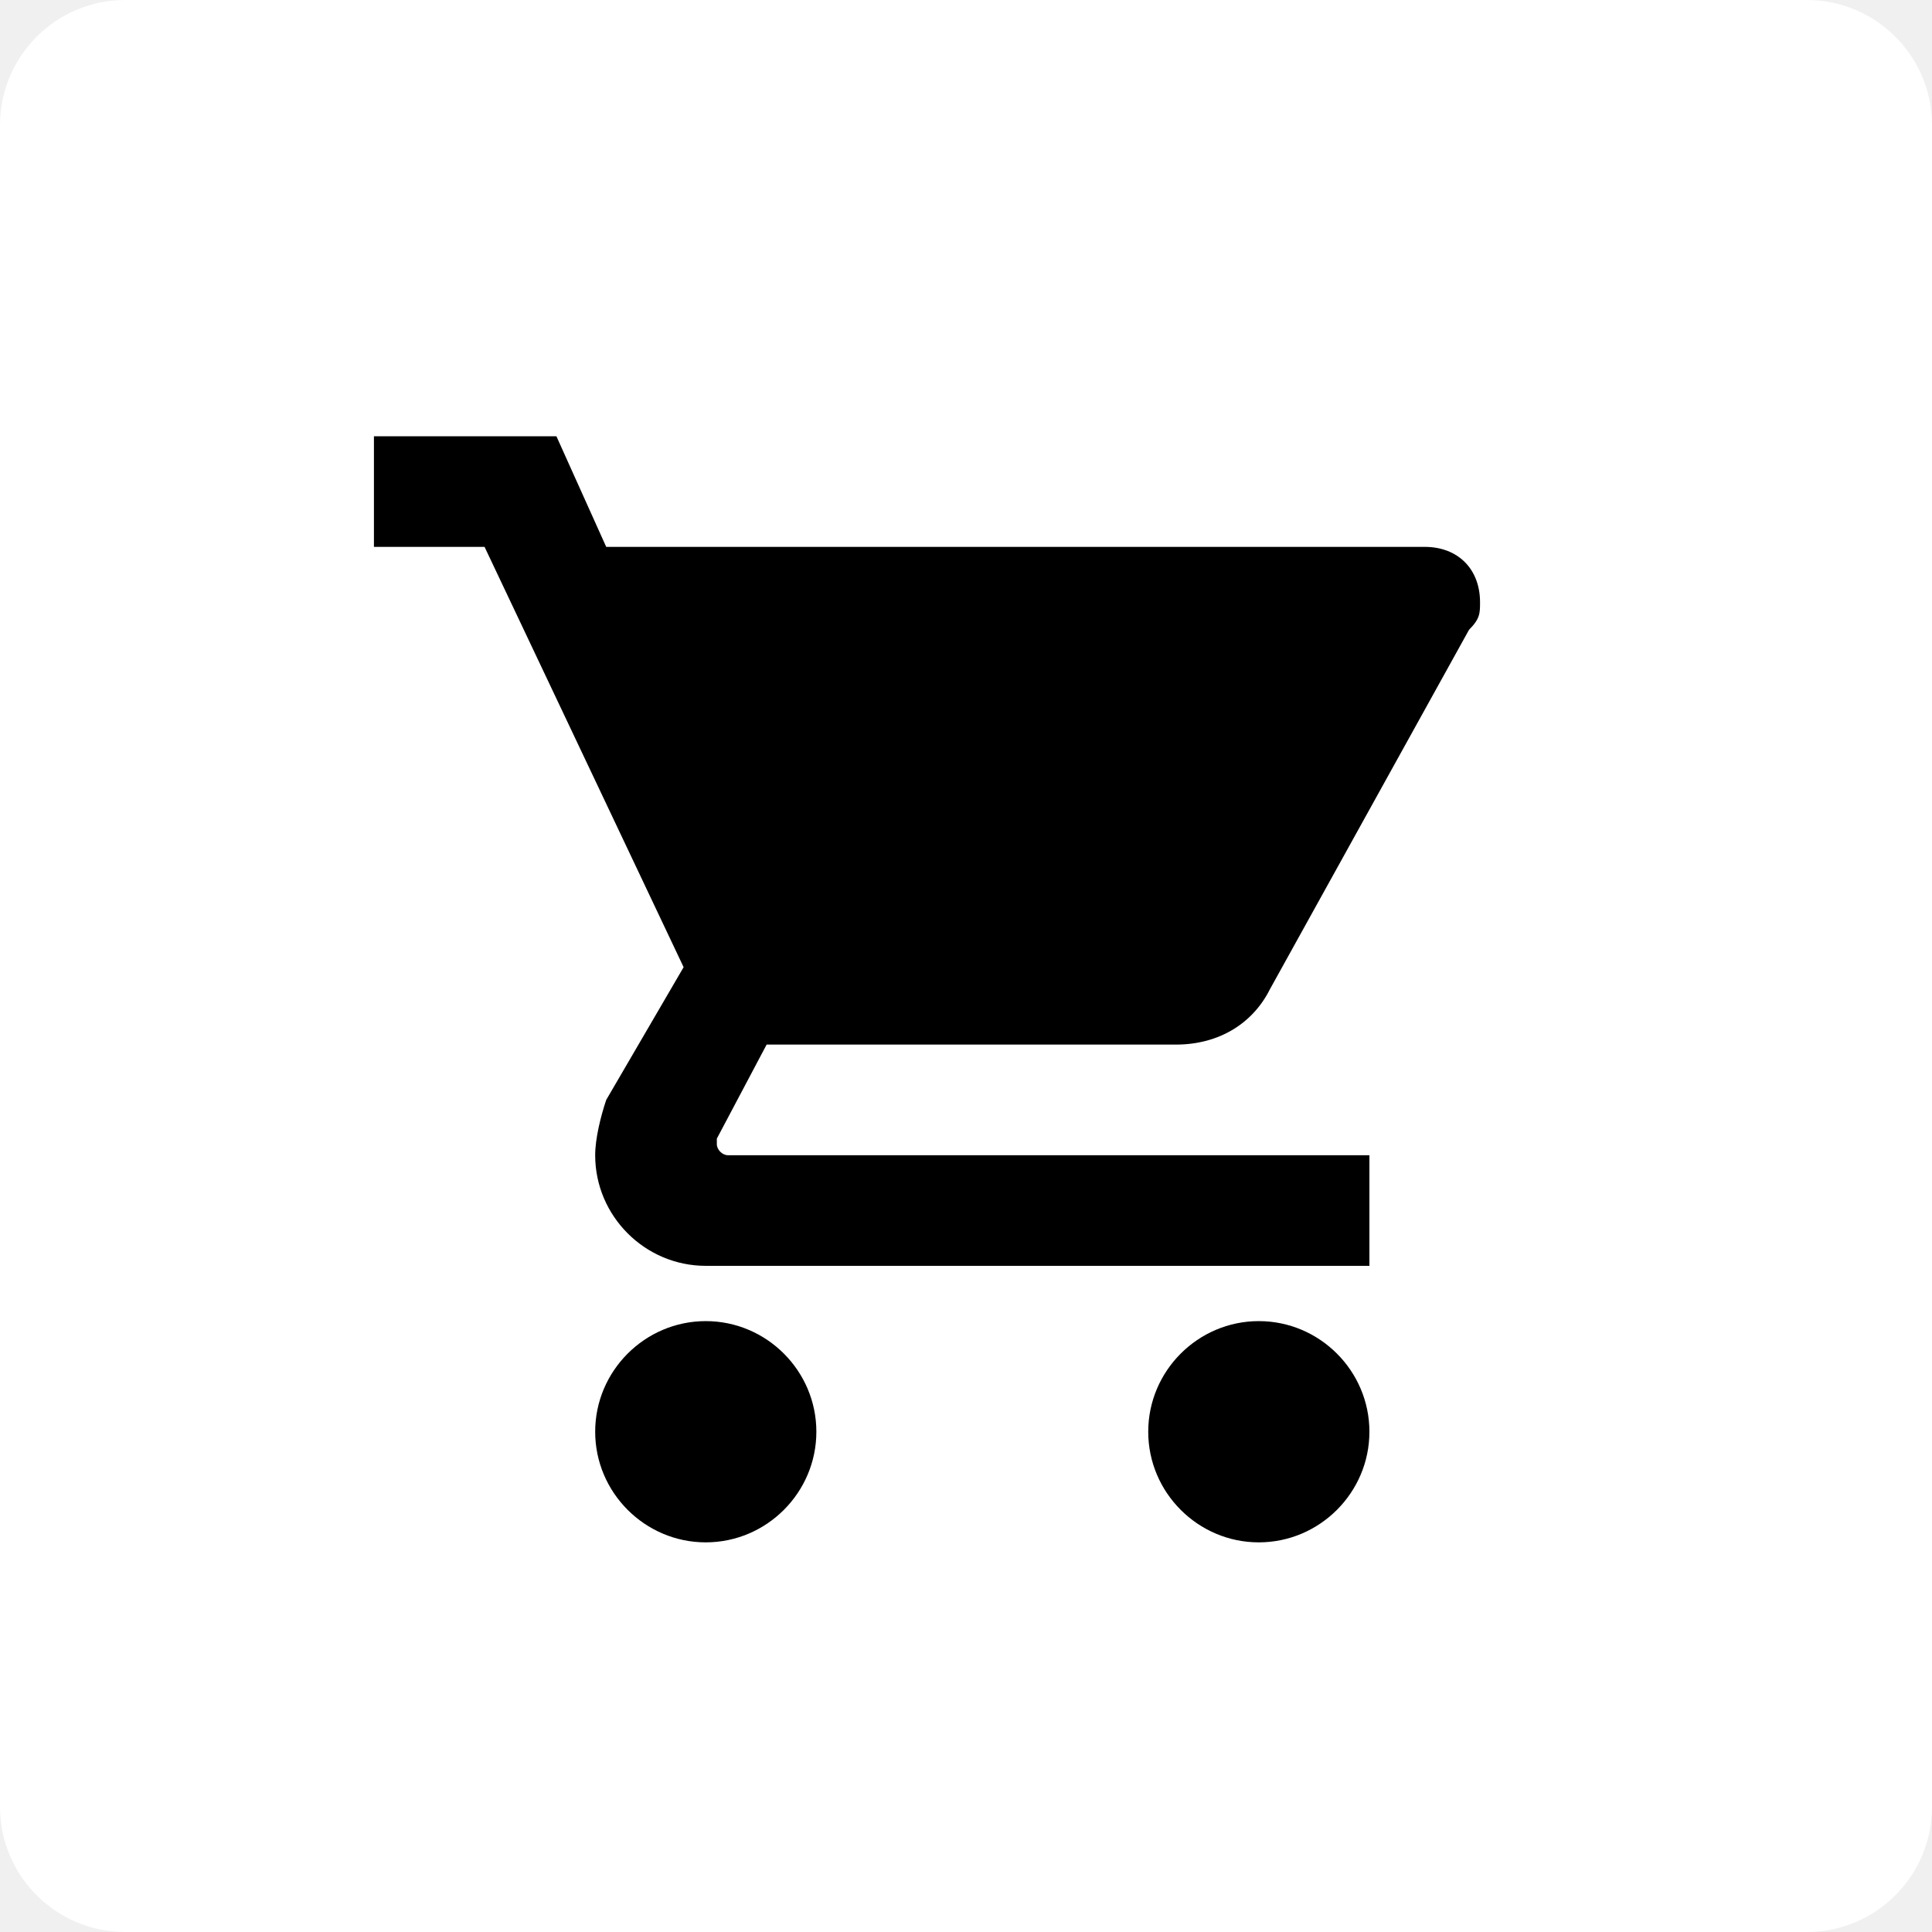
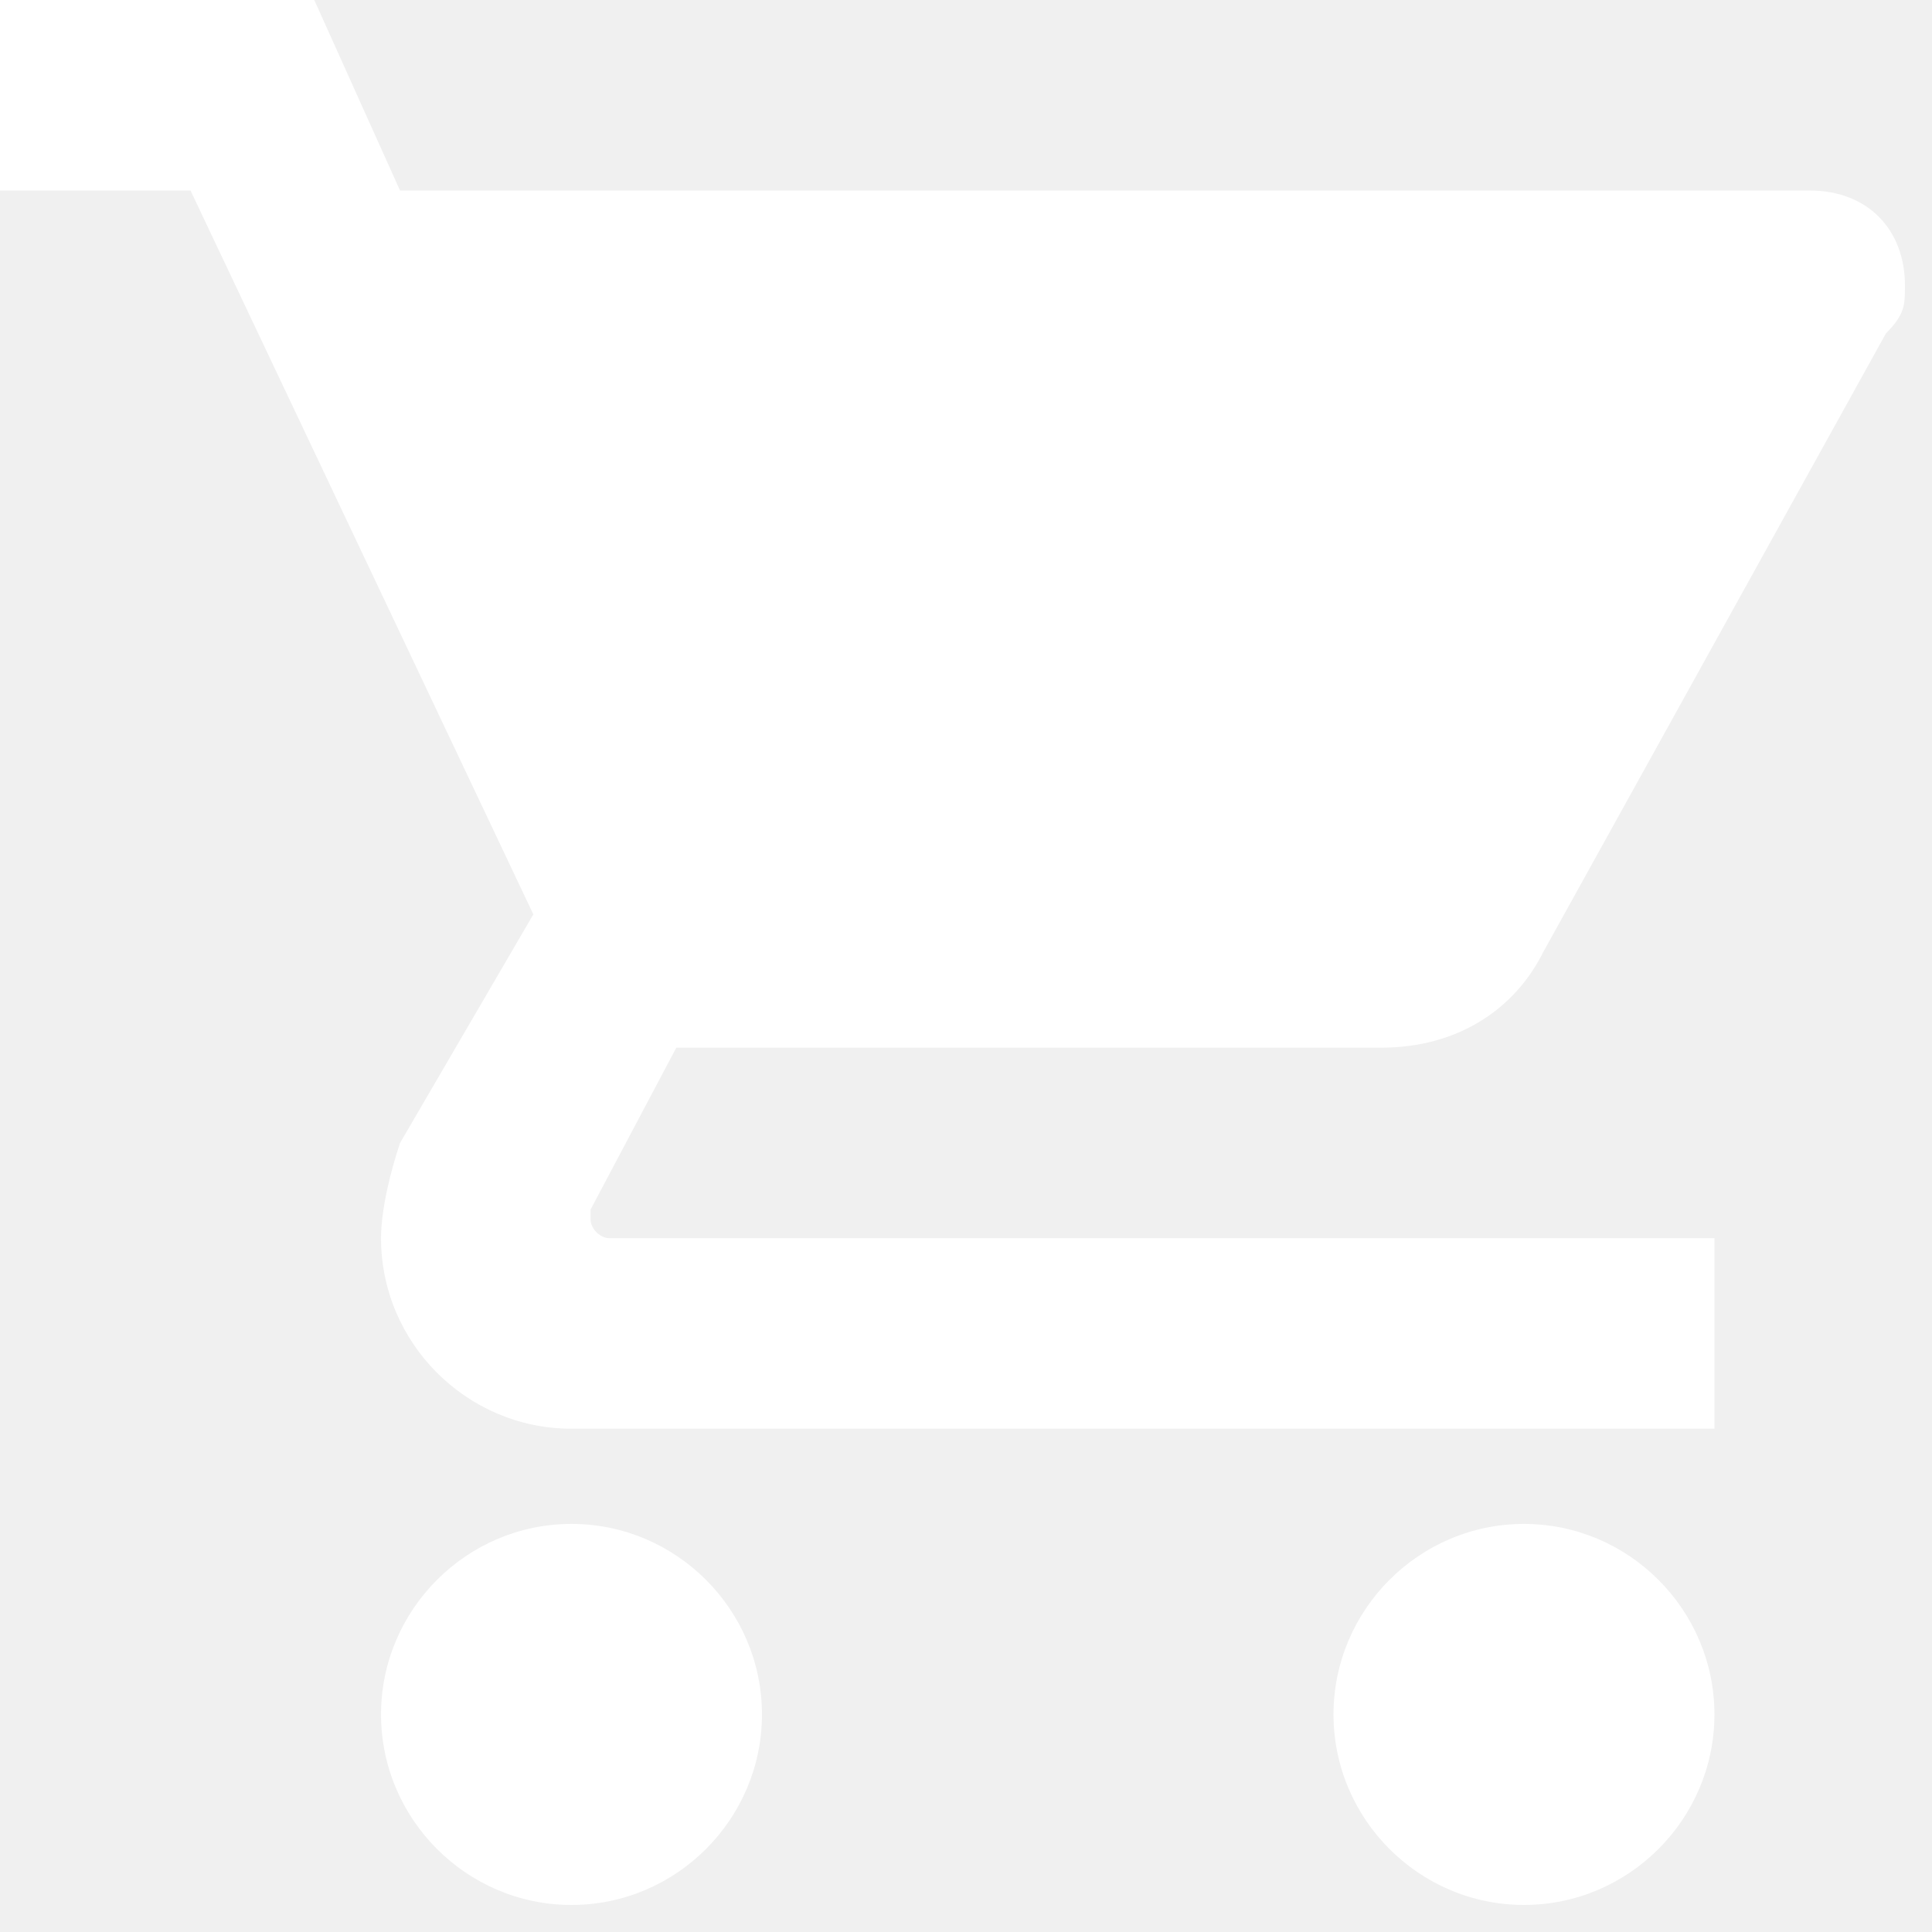
- <svg xmlns="http://www.w3.org/2000/svg" width="31px" height="31px" viewBox="0 0 31 31" version="1.1">
+ <svg xmlns="http://www.w3.org/2000/svg" width="18px" height="18px" viewBox="0 0 18 18" version="1.1">
  <g id="Page-1" stroke="none" stroke-width="1" fill="none" fill-rule="evenodd">
-     <g id="icons" transform="translate(-278, -86)">
-       <g id="shop" transform="translate(278, 86)">
-         <rect id="Rectangle" fill="#FFFFFF" x="0" y="0" width="31" height="31" rx="2.01" />
-         <g id="shopping-cart" transform="translate(6, 7)" fill="#000000" fill-rule="nonzero">
+     <g id="icons" transform="translate(-575, -61)" fill="#FFFFFF" fill-rule="nonzero">
+       <g transform="translate(426, 60)" id="shop-light">
+         <g transform="translate(149, 1)">
          <path d="M5.324,14.198 C4.348,14.198 3.55,14.997 3.55,15.973 C3.55,16.949 4.348,17.748 5.324,17.748 C6.301,17.748 7.099,16.949 7.099,15.973 C7.099,14.997 6.301,14.198 5.324,14.198 Z M0,0 L0,1.775 L1.775,1.775 L4.969,8.519 L3.727,10.649 C3.638,10.915 3.55,11.27 3.55,11.536 C3.55,12.512 4.348,13.311 5.324,13.311 L15.973,13.311 L15.973,11.536 L5.679,11.536 C5.591,11.536 5.502,11.448 5.502,11.359 L5.502,11.27 L6.301,9.761 L12.867,9.761 C13.577,9.761 14.11,9.406 14.376,8.874 L17.571,3.106 C17.748,2.928 17.748,2.84 17.748,2.662 C17.748,2.13 17.393,1.775 16.861,1.775 L3.727,1.775 L2.928,0 L0,0 Z M14.198,14.198 C13.222,14.198 12.424,14.997 12.424,15.973 C12.424,16.949 13.222,17.748 14.198,17.748 C15.175,17.748 15.973,16.949 15.973,15.973 C15.973,14.997 15.175,14.198 14.198,14.198 Z" id="Shape" />
        </g>
      </g>
    </g>
  </g>
</svg>
